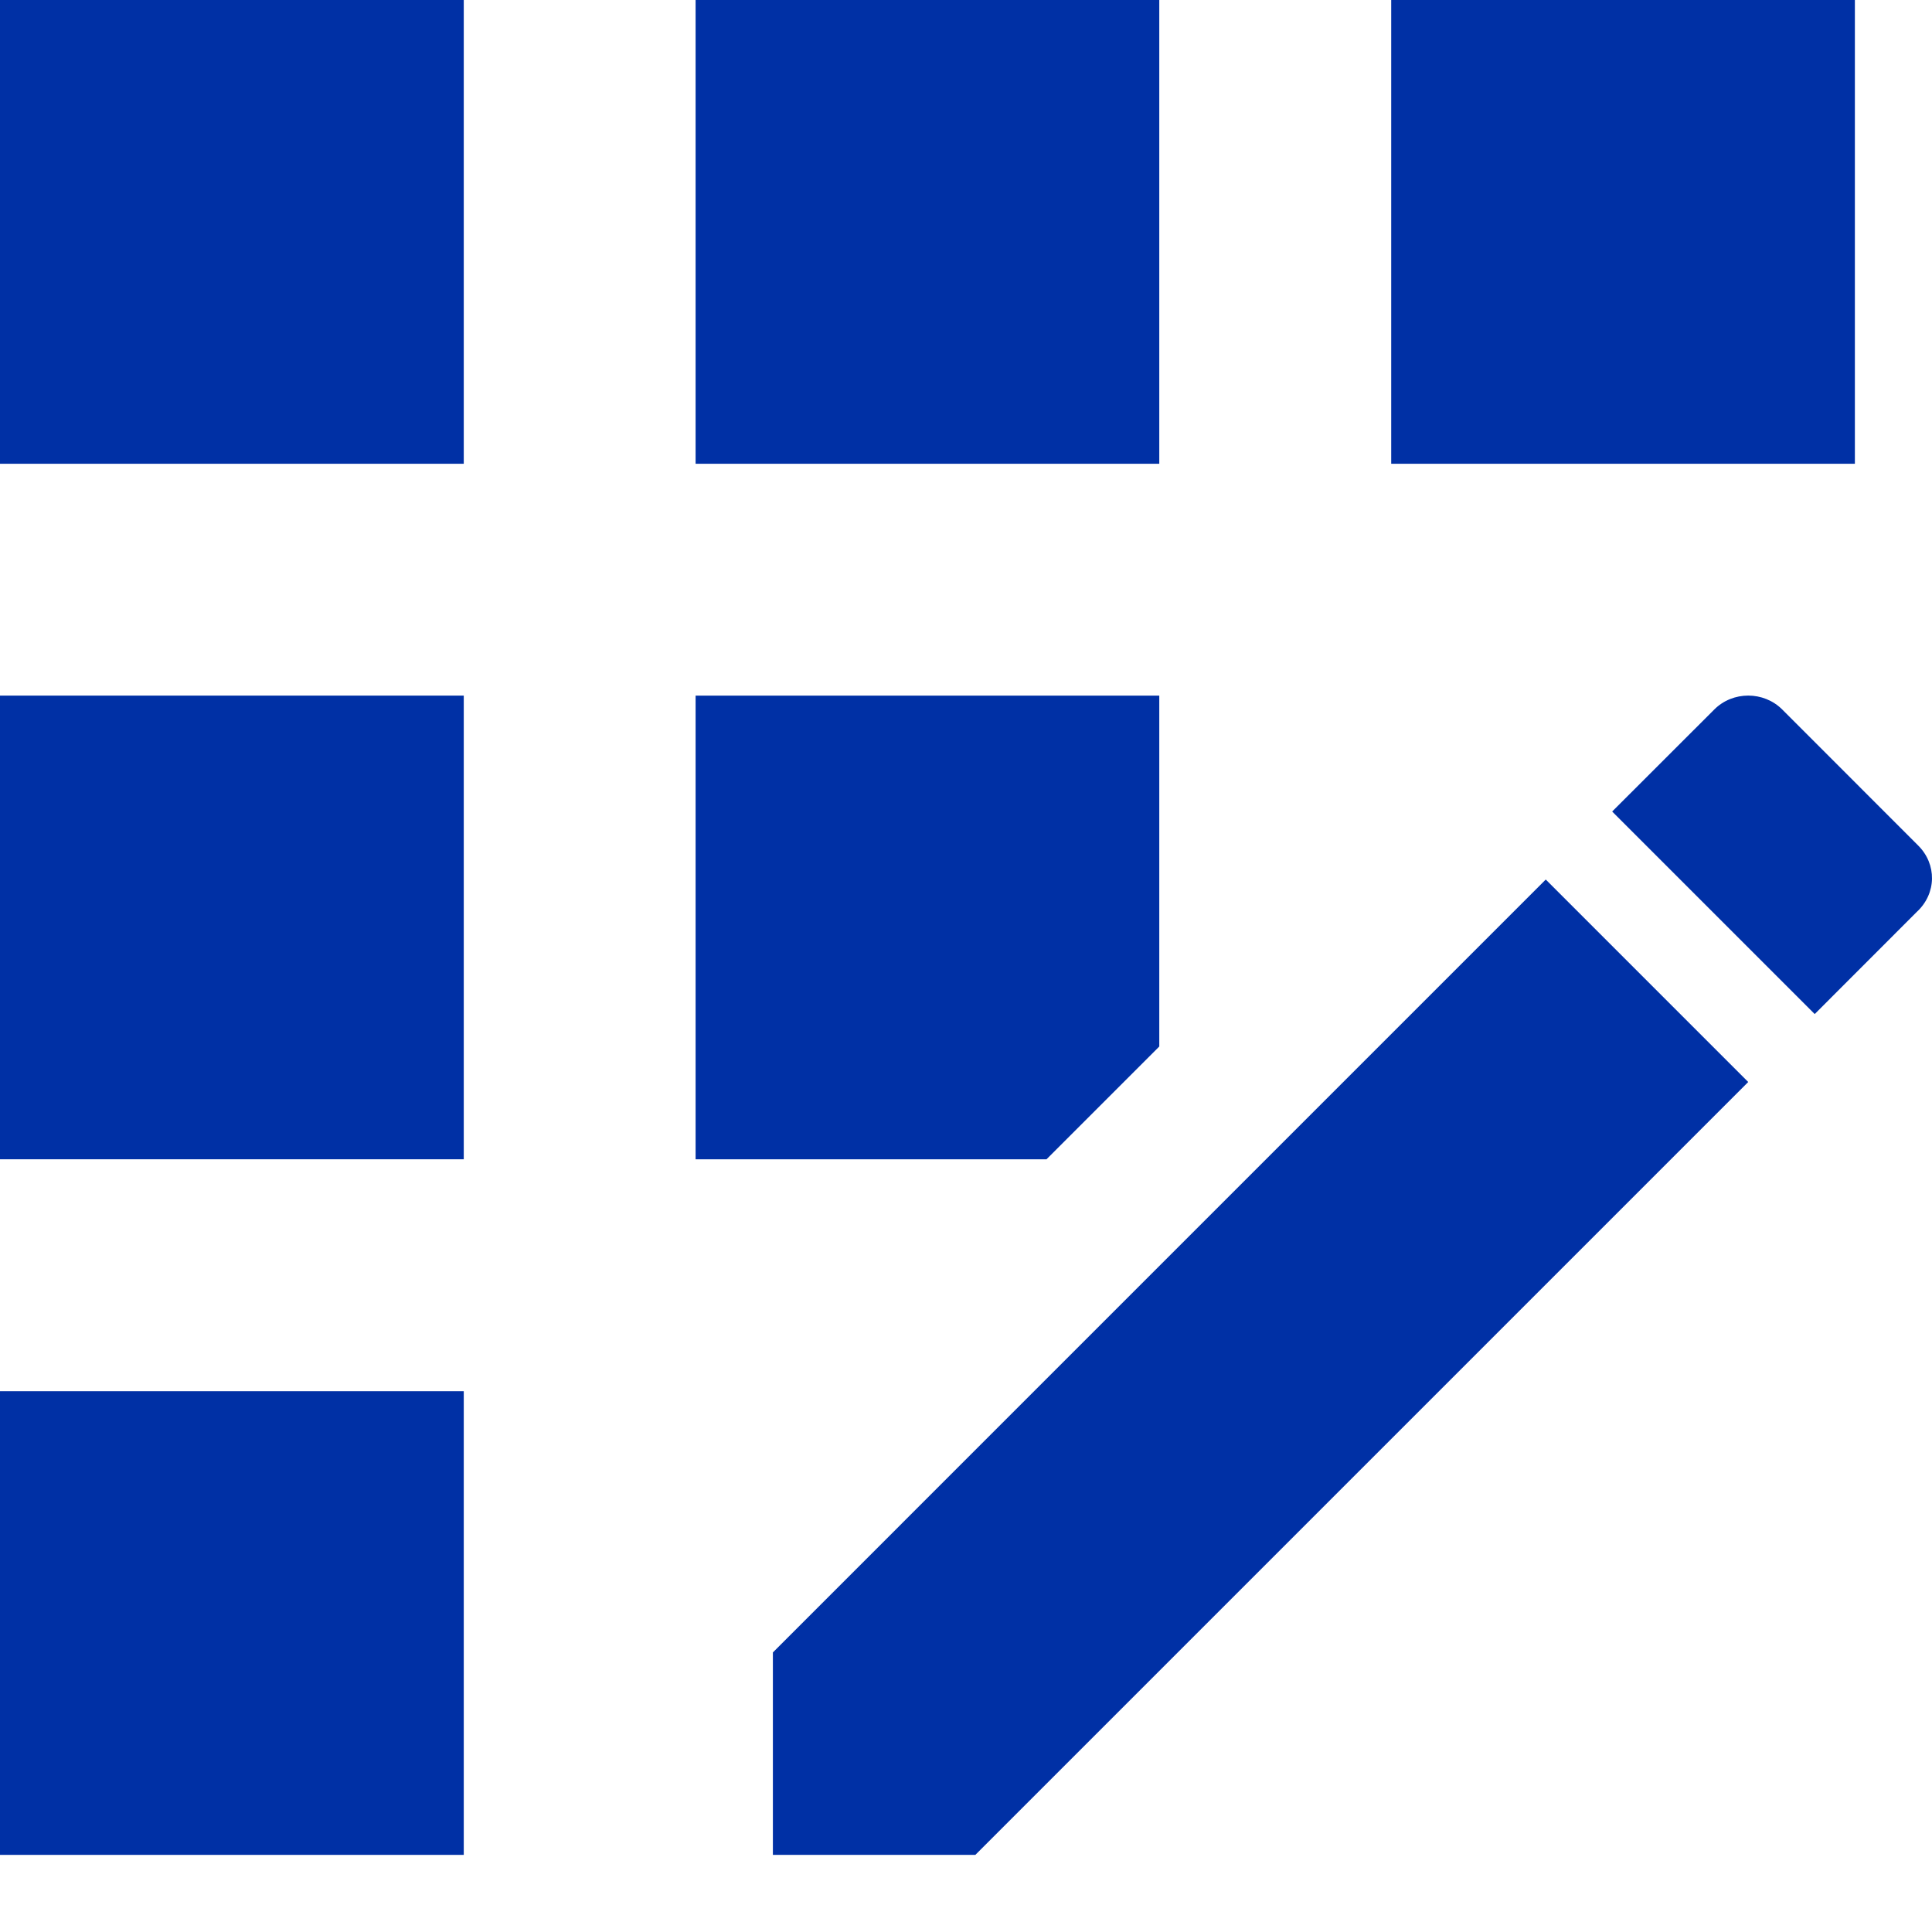
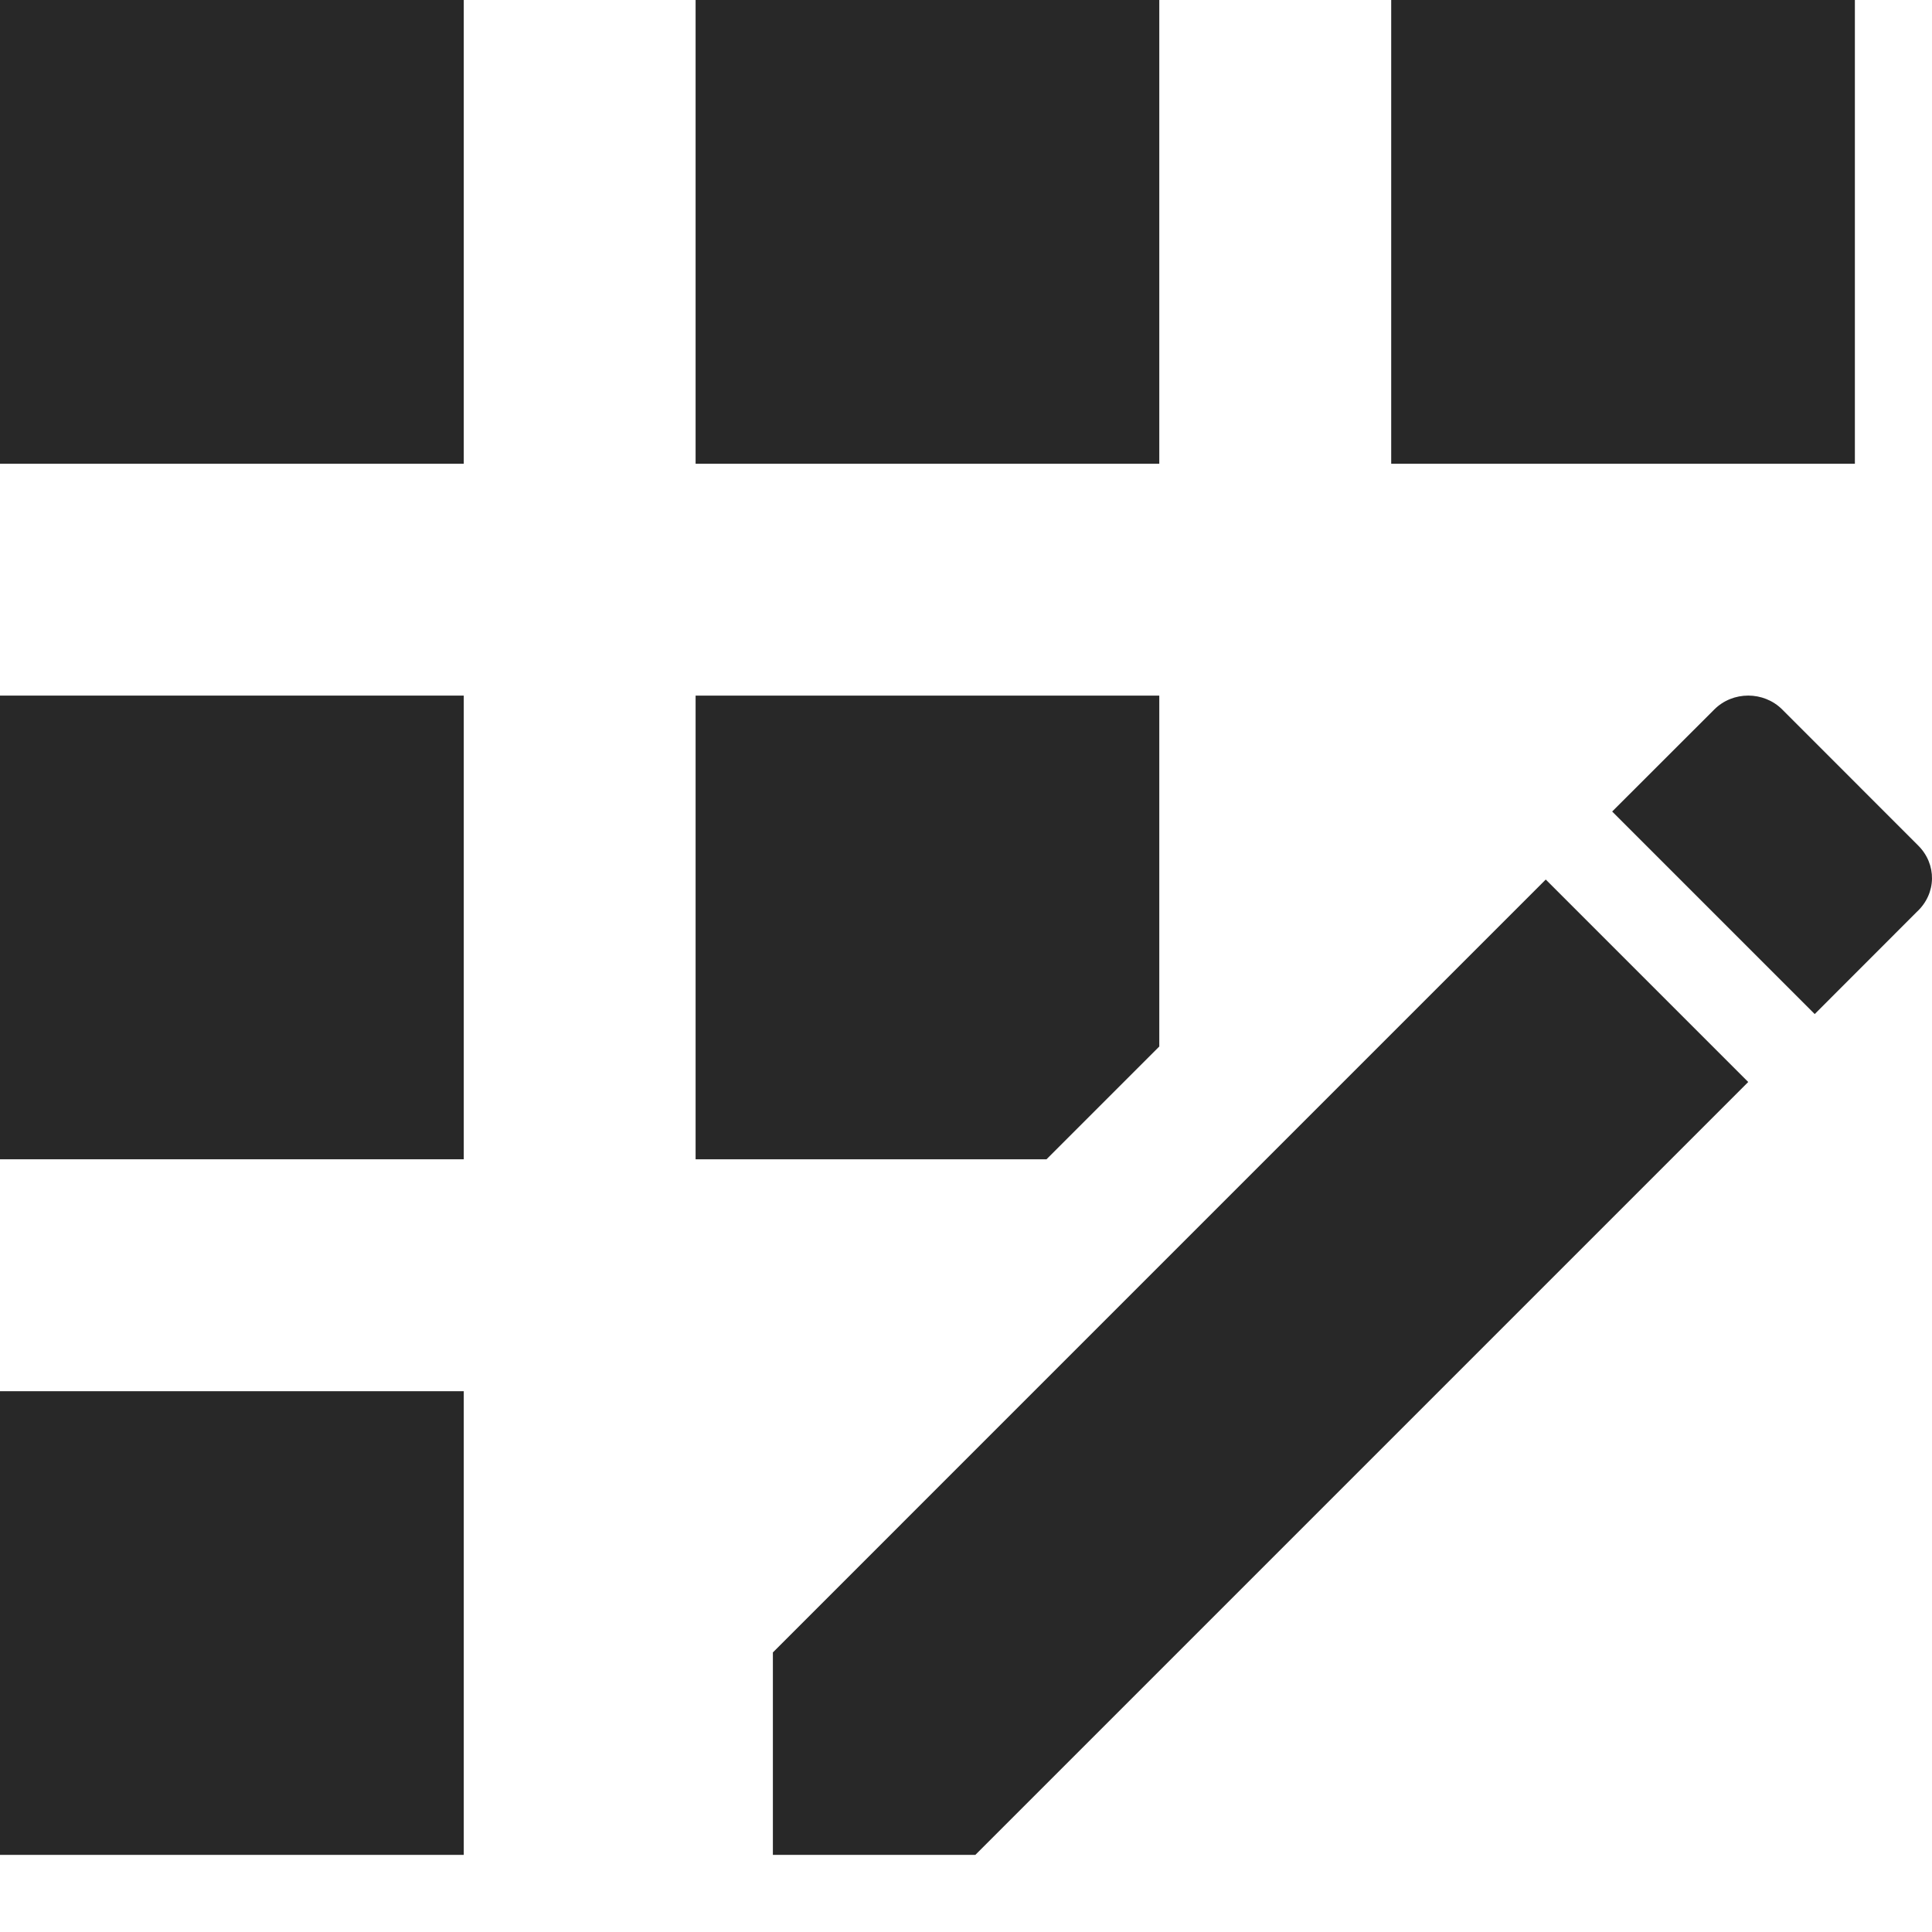
<svg xmlns="http://www.w3.org/2000/svg" width="24" height="24" viewBox="0 0 24 24" fill="none">
-   <path d="M8.641 0H14.401V5.761H8.641V0Z" fill="#0030A5" />
-   <path d="M0 17.282H5.761V23.042H0V17.282Z" fill="#0030A5" />
-   <path d="M0 8.641H5.761V14.401H0V8.641Z" fill="#0030A5" />
-   <path d="M0 0H5.761V5.761H0V0Z" fill="#0030A5" />
-   <path d="M23.829 10.504L22.14 8.814C21.909 8.583 21.525 8.583 21.295 8.814L20.027 10.081L22.543 12.597L23.81 11.329C24.06 11.099 24.06 10.734 23.829 10.504Z" fill="#0030A5" />
-   <path d="M9.601 20.527V23.042H12.116L21.717 13.441L19.202 10.926L9.601 20.527Z" fill="#0030A5" />
-   <path d="M14.401 13V8.641H8.641V14.401H13L14.401 13Z" fill="#0030A5" />
-   <path d="M17.282 0H23.042V5.761H17.282V0Z" fill="#0030A5" />
+   <path d="M8.641 0H14.401V5.761H8.641V0Z" fill="#282828" />
+   <path d="M0 17.282H5.761V23.042H0V17.282Z" fill="#282828" />
+   <path d="M0 8.641H5.761V14.401H0V8.641Z" fill="#282828" />
+   <path d="M0 0H5.761V5.761H0V0Z" fill="#282828" />
+   <path d="M23.829 10.504L22.14 8.814C21.909 8.583 21.525 8.583 21.295 8.814L20.027 10.081L22.543 12.597L23.81 11.329C24.06 11.099 24.06 10.734 23.829 10.504Z" fill="#282828" />
+   <path d="M9.601 20.527V23.042H12.116L21.717 13.441L19.202 10.926L9.601 20.527Z" fill="#282828" />
+   <path d="M14.401 13V8.641H8.641V14.401H13L14.401 13Z" fill="#282828" />
+   <path d="M17.282 0H23.042V5.761H17.282V0Z" fill="#282828" />
</svg>
